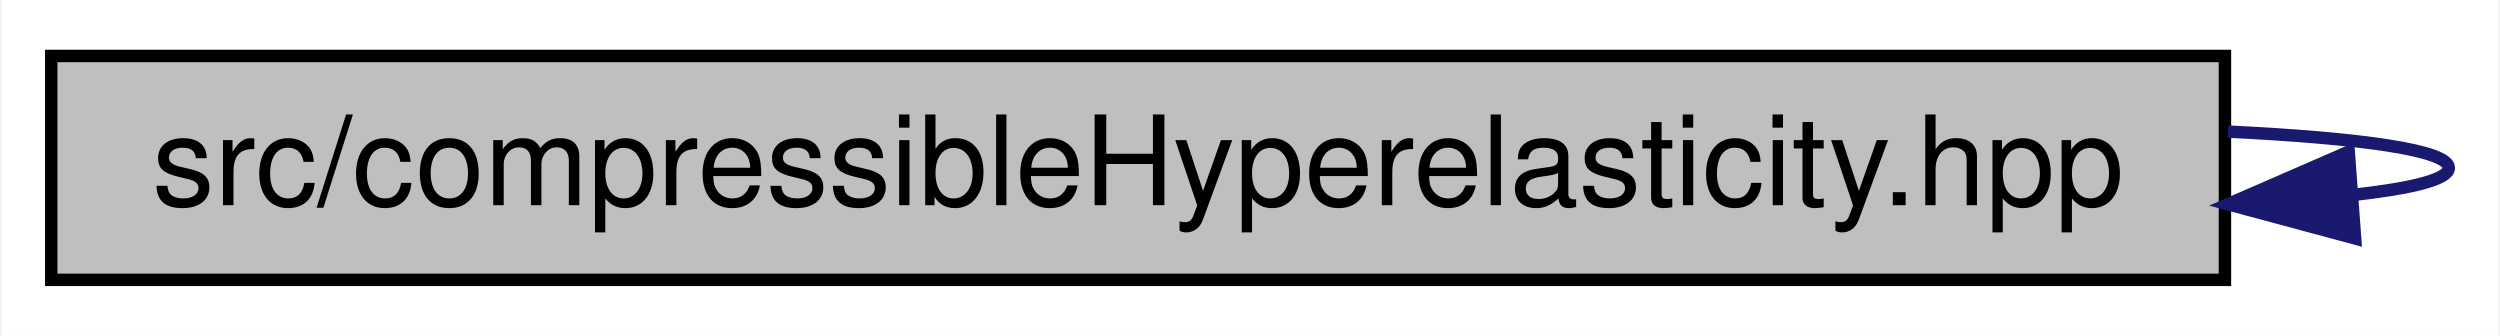
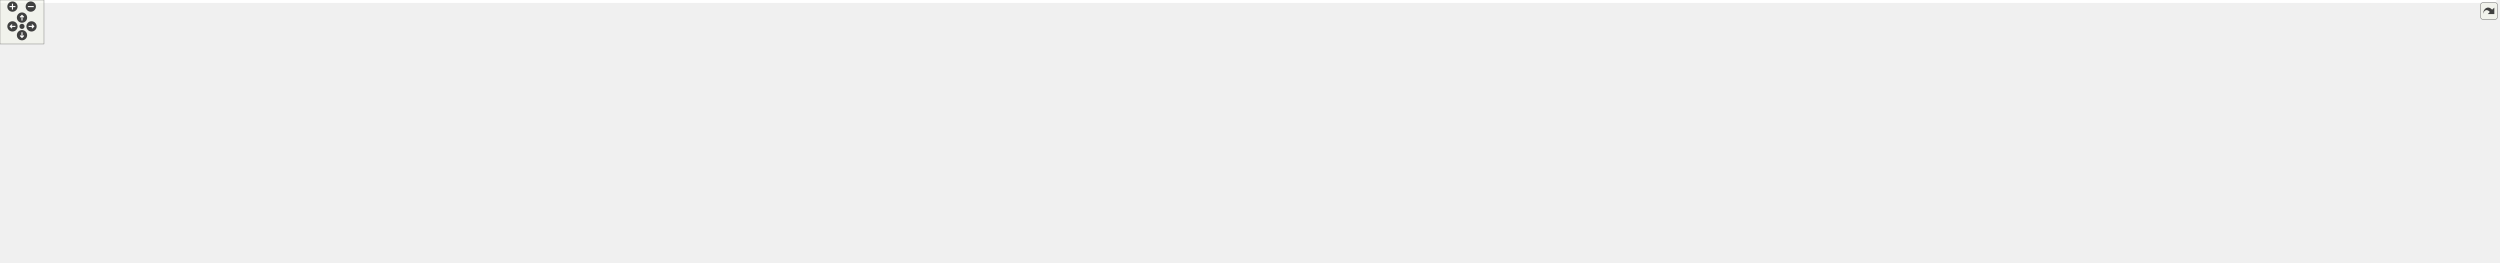
- <svg xmlns="http://www.w3.org/2000/svg" width="201pt" height="27pt" viewBox="0.00 0.00 200.76 27.00">
-   <g id="graph0" class="graph" transform="scale(1 1) rotate(0) translate(4 23)">
-     <polygon fill="#ffffff" stroke="transparent" points="-4,4 -4,-23 196.765,-23 196.765,4 -4,4" />
-     <g id="node1" class="node">
-       <polygon fill="#bfbfbf" stroke="#000000" points="0,-.5 0,-18.5 174.765,-18.5 174.765,-.5 0,-.5" />
-       <text text-anchor="middle" x="87.382" y="-6.5" font-family="Helvetica,sans-Serif" font-size="10.00" fill="#000000">src/compressibleHyperelasticity.hpp</text>
-     </g>
-     <g id="edge1" class="edge">
-       <path fill="none" stroke="#191970" d="M175.002,-12.42C185.731,-11.897 192.765,-10.924 192.765,-9.5 192.765,-8.588 189.878,-7.861 184.983,-7.318" />
-       <polygon fill="#191970" stroke="#191970" points="185.233,-3.827 175.002,-6.58 184.717,-10.808 185.233,-3.827" />
+ <svg xmlns="http://www.w3.org/2000/svg" xmlns:xlink="http://www.w3.org/1999/xlink" id="main" version="1.1" xml:space="preserve">
+   <style type="text/css">
+ .edge:hover path { stroke: red; }
+ .edge:hover polygon { stroke: red; fill: red; }
+ </style>
+   <defs>
+     <circle id="rim" cx="0" cy="0" r="7" />
+     <circle id="rim2" cx="0" cy="0" r="3.5" />
+     <g id="zoomPlus">
+       <use xlink:href="#rim" fill="#404040">
+         <set attributeName="fill" to="#808080" begin="zoomplus.mouseover" end="zoomplus.mouseout" />
+       </use>
+       <path d="M-4,0h8M0,-4v8" fill="none" stroke="white" stroke-width="1.5" pointer-events="none" />
+     </g>
+     <g id="zoomMin">
+       <use xlink:href="#rim" fill="#404040">
+         <set attributeName="fill" to="#808080" begin="zoomminus.mouseover" end="zoomminus.mouseout" />
+       </use>
+       <path d="M-4,0h8" fill="none" stroke="white" stroke-width="1.5" pointer-events="none" />
+     </g>
+     <g id="dirArrow">
+       <path fill="none" stroke="white" stroke-width="1.5" d="M0,-3.0v7 M-2.5,-0.5L0,-3.0L2.5,-0.5" />
+     </g>
+     <g id="resetDef">
+       <use xlink:href="#rim2" fill="#404040">
+         <set attributeName="fill" to="#808080" begin="reset.mouseover" end="reset.mouseout" />
+       </use>
+     </g>
+   </defs>
+   <svg id="graph" class="graph">
+     <g id="viewport">
+       <polygon fill="#ffffff" stroke="transparent" points="-4,4 -4,-298 3405.194,-298 3405.194,4 -4,4" />
+       <g id="node1" class="node">
+         <polygon fill="#bfbfbf" stroke="#000000" points="1607.349,-275.5 1607.349,-293.5 1782.114,-293.5 1782.114,-275.5 1607.349,-275.5" />
+         <text text-anchor="middle" x="1694.731" y="-281.5" font-family="Helvetica,sans-Serif" font-size="10.00" fill="#000000">src/compressibleHyperelasticity.hpp</text>
+       </g>
+       <g id="node2" class="node">
+         <g id="a_node2">
+           <a xlink:href="../../d2/d34/hyperelasticity_8hpp.html" target="_top" xlink:title="hyperelasticity.hpp">
+             <polygon fill="#ffffff" stroke="#000000" points="1645.689,-220.5 1645.689,-238.5 1743.774,-238.5 1743.774,-220.5 1645.689,-220.5" />
+             <text text-anchor="middle" x="1694.731" y="-226.5" font-family="Helvetica,sans-Serif" font-size="10.00" fill="#000000">hyperelasticity.hpp</text>
+           </a>
+         </g>
+       </g>
+       <g id="edge1" class="edge">
+         <path fill="none" stroke="#191970" d="M1694.731,-275.418C1694.731,-268.216 1694.731,-257.896 1694.731,-248.863" />
+         <polygon fill="#191970" stroke="#191970" points="1698.232,-248.779 1694.731,-238.78 1691.232,-248.78 1698.232,-248.779" />
+       </g>
+       <g id="node3" class="node">
+         <g id="a_node3">
+           <a xlink:href="../../d2/d8b/_finite___element___problem_8hpp.html" target="_top" xlink:title="Finite_Element_Problem.hpp">
+             <polygon fill="#ffffff" stroke="#000000" points="1622.252,-165.5 1622.252,-183.5 1767.211,-183.5 1767.211,-165.5 1622.252,-165.5" />
+             <text text-anchor="middle" x="1694.731" y="-171.5" font-family="Helvetica,sans-Serif" font-size="10.00" fill="#000000">Finite_Element_Problem.hpp</text>
+           </a>
+         </g>
+       </g>
+       <g id="edge2" class="edge">
+         <path fill="none" stroke="#191970" d="M1694.731,-220.418C1694.731,-213.216 1694.731,-202.896 1694.731,-193.863" />
+         <polygon fill="#191970" stroke="#191970" points="1698.232,-193.779 1694.731,-183.78 1691.232,-193.78 1698.232,-193.779" />
+       </g>
+       <g id="node4" class="node">
+         <g id="a_node4">
+           <a xlink:href="../../d0/d02/meshpp_8hpp.html" target="_top" xlink:title="meshpp.hpp">
+             <polygon fill="#ffffff" stroke="#000000" points="1659.212,-55.5 1659.212,-73.5 1730.251,-73.5 1730.251,-55.5 1659.212,-55.5" />
+             <text text-anchor="middle" x="1694.731" y="-61.5" font-family="Helvetica,sans-Serif" font-size="10.00" fill="#000000">meshpp.hpp</text>
+           </a>
+         </g>
+       </g>
+       <g id="edge3" class="edge">
+         <path fill="none" stroke="#191970" d="M1688.955,-165.164C1683.804,-156.252 1676.643,-142.256 1673.731,-129 1670.188,-112.868 1676.83,-95.053 1683.561,-82.24" />
+         <polygon fill="#191970" stroke="#191970" points="1686.619,-83.945 1688.558,-73.529 1680.546,-80.462 1686.619,-83.945" />
+       </g>
+       <g id="node36" class="node">
+         <g id="a_node36">
+           <a xlink:href="../../d0/d41/_base_class_f_e_m_8hpp.html" target="_top" xlink:title="BaseClassFEM.hpp">
+             <polygon fill="#ffffff" stroke="#000000" points="1682.547,-110.5 1682.547,-128.5 1786.916,-128.5 1786.916,-110.5 1682.547,-110.5" />
+             <text text-anchor="middle" x="1734.731" y="-116.5" font-family="Helvetica,sans-Serif" font-size="10.00" fill="#000000">BaseClassFEM.hpp</text>
+           </a>
+         </g>
+       </g>
+       <g id="edge36" class="edge">
+         <path fill="none" stroke="#191970" d="M1701.337,-165.418C1706.919,-157.742 1715.079,-146.522 1721.936,-137.095" />
+         <polygon fill="#191970" stroke="#191970" points="1724.932,-138.925 1727.983,-128.78 1719.27,-134.808 1724.932,-138.925" />
+       </g>
+       <g id="node5" class="node">
+         <polygon fill="#ffffff" stroke="#bfbfbf" points="0,-.5 0,-18.5 45.463,-18.5 45.463,-.5 0,-.5" />
+         <text text-anchor="middle" x="22.731" y="-6.5" font-family="Helvetica,sans-Serif" font-size="10.00" fill="#000000">stdio.h</text>
+       </g>
+       <g id="edge4" class="edge">
+         <path fill="none" stroke="#191970" d="M1658.858,-64.066C1437.504,-61.314 260.389,-45.6 55.681,-18.542" />
+         <polygon fill="#191970" stroke="#191970" points="56.038,-15.058 45.638,-17.079 55.029,-21.984 56.038,-15.058" />
+       </g>
+       <g id="node6" class="node">
+         <polygon fill="#ffffff" stroke="#bfbfbf" points="63.559,-.5 63.559,-18.5 117.904,-18.5 117.904,-.5 63.559,-.5" />
+         <text text-anchor="middle" x="90.731" y="-6.5" font-family="Helvetica,sans-Serif" font-size="10.00" fill="#000000">iostream</text>
+       </g>
+       <g id="edge5" class="edge">
+         <path fill="none" stroke="#191970" d="M1659.062,-63.94C1444.205,-60.504 325.265,-41.716 128.014,-18.527" />
+         <polygon fill="#191970" stroke="#191970" points="128.44,-15.053 118.074,-17.242 127.543,-21.995 128.44,-15.053" />
+       </g>
+       <g id="node7" class="node">
+         <polygon fill="#ffffff" stroke="#bfbfbf" points="136.34,-.5 136.34,-18.5 185.123,-18.5 185.123,-.5 136.34,-.5" />
+         <text text-anchor="middle" x="160.731" y="-6.5" font-family="Helvetica,sans-Serif" font-size="10.00" fill="#000000">istream</text>
+       </g>
+       <g id="edge6" class="edge">
+         <path fill="none" stroke="#191970" d="M1659.186,-63.955C1450.185,-60.679 384.267,-42.993 195.441,-18.753" />
+         <polygon fill="#191970" stroke="#191970" points="195.841,-15.274 185.448,-17.334 194.857,-22.205 195.841,-15.274" />
+       </g>
+       <g id="node8" class="node">
+         <polygon fill="#ffffff" stroke="#bfbfbf" points="203.061,-.5 203.061,-18.5 252.401,-18.5 252.401,-.5 203.061,-.5" />
+         <text text-anchor="middle" x="227.731" y="-6.5" font-family="Helvetica,sans-Serif" font-size="10.00" fill="#000000">fstream</text>
+       </g>
+       <g id="edge7" class="edge">
+         <path fill="none" stroke="#191970" d="M1659.102,-63.899C1455.683,-60.401 444.187,-42.058 262.529,-18.764" />
+         <polygon fill="#191970" stroke="#191970" points="262.842,-15.273 252.449,-17.33 261.856,-22.203 262.842,-15.273" />
+       </g>
+       <g id="node9" class="node">
+         <polygon fill="#ffffff" stroke="#bfbfbf" points="270.116,-.5 270.116,-18.5 313.347,-18.5 313.347,-.5 270.116,-.5" />
+         <text text-anchor="middle" x="291.731" y="-6.5" font-family="Helvetica,sans-Serif" font-size="10.00" fill="#000000">vector</text>
+       </g>
+       <g id="edge8" class="edge">
+         <path fill="none" stroke="#191970" d="M1658.974,-63.899C1460.526,-60.489 497.482,-42.917 323.398,-18.688" />
+         <polygon fill="#191970" stroke="#191970" points="323.933,-15.229 313.515,-17.157 322.862,-22.146 323.933,-15.229" />
+       </g>
+       <g id="node10" class="node">
+         <polygon fill="#ffffff" stroke="#bfbfbf" points="331.222,-.5 331.222,-18.5 382.241,-18.5 382.241,-.5 331.222,-.5" />
+         <text text-anchor="middle" x="356.731" y="-6.5" font-family="Helvetica,sans-Serif" font-size="10.00" fill="#000000">iomanip</text>
+       </g>
+       <g id="edge9" class="edge">
+         <path fill="none" stroke="#191970" d="M1659.045,-64.363C1478.76,-63.503 666.354,-57.596 392.488,-18.687" />
+         <polygon fill="#191970" stroke="#191970" points="392.986,-15.223 382.583,-17.229 391.967,-22.148 392.986,-15.223" />
+       </g>
+       <g id="node11" class="node">
+         <polygon fill="#ffffff" stroke="#bfbfbf" points="400.271,-.5 400.271,-18.5 505.192,-18.5 505.192,-.5 400.271,-.5" />
+         <text text-anchor="middle" x="452.731" y="-6.5" font-family="Helvetica,sans-Serif" font-size="10.00" fill="#000000">Epetra_MpiComm.h</text>
+       </g>
+       <g id="edge10" class="edge">
+         <path fill="none" stroke="#191970" d="M1659.1,-63.686C1489.767,-59.731 764.597,-41.827 515.343,-19.027" />
+         <polygon fill="#191970" stroke="#191970" points="515.539,-15.53 505.255,-18.076 514.882,-22.499 515.539,-15.53" />
+       </g>
+       <g id="node12" class="node">
+         <polygon fill="#ffffff" stroke="#bfbfbf" points="522.988,-.5 522.988,-18.5 638.475,-18.5 638.475,-.5 522.988,-.5" />
+         <text text-anchor="middle" x="580.731" y="-6.5" font-family="Helvetica,sans-Serif" font-size="10.00" fill="#000000">Epetra_FECrsGraph.h</text>
+       </g>
+       <g id="edge11" class="edge">
+         <path fill="none" stroke="#191970" d="M1658.94,-64.207C1526.438,-62.857 1051.117,-55.657 648.88,-19.012" />
+         <polygon fill="#191970" stroke="#191970" points="649.074,-15.515 638.795,-18.086 648.433,-22.486 649.074,-15.515" />
+       </g>
+       <g id="node13" class="node">
+         <polygon fill="#ffffff" stroke="#bfbfbf" points="656.273,-.5 656.273,-18.5 771.189,-18.5 771.189,-.5 656.273,-.5" />
+         <text text-anchor="middle" x="713.731" y="-6.5" font-family="Helvetica,sans-Serif" font-size="10.00" fill="#000000">Epetra_FECrsMatrix.h</text>
+       </g>
+       <g id="edge12" class="edge">
+         <path fill="none" stroke="#191970" d="M1658.891,-63.919C1537.237,-61.694 1128.776,-52.148 781.29,-19.067" />
+         <polygon fill="#191970" stroke="#191970" points="781.575,-15.579 771.286,-18.107 780.906,-22.547 781.575,-15.579" />
+       </g>
+       <g id="node14" class="node">
+         <polygon fill="#ffffff" stroke="#bfbfbf" points="788.756,-.5 788.756,-18.5 888.707,-18.5 888.707,-.5 788.756,-.5" />
+         <text text-anchor="middle" x="838.731" y="-6.5" font-family="Helvetica,sans-Serif" font-size="10.00" fill="#000000">Epetra_FEVector.h</text>
+       </g>
+       <g id="edge13" class="edge">
+         <path fill="none" stroke="#191970" d="M1658.877,-63.764C1547.652,-61.202 1198.478,-51.075 899.078,-19.037" />
+         <polygon fill="#191970" stroke="#191970" points="899.214,-15.531 888.896,-17.936 898.462,-22.491 899.214,-15.531" />
+       </g>
+       <g id="node15" class="node">
+         <polygon fill="#ffffff" stroke="#bfbfbf" points="907.145,-.5 907.145,-18.5 994.317,-18.5 994.317,-.5 907.145,-.5" />
+         <text text-anchor="middle" x="950.731" y="-6.5" font-family="Helvetica,sans-Serif" font-size="10.00" fill="#000000">Epetra_Vector.h</text>
+       </g>
+       <g id="edge14" class="edge">
+         <path fill="none" stroke="#191970" d="M1658.999,-63.554C1557.953,-60.58 1261.405,-49.794 1004.616,-18.962" />
+         <polygon fill="#191970" stroke="#191970" points="1004.695,-15.446 994.346,-17.716 1003.851,-22.395 1004.695,-15.446" />
+       </g>
+       <g id="node16" class="node">
+         <polygon fill="#ffffff" stroke="#bfbfbf" points="1012.323,-.5 1012.323,-18.5 1091.14,-18.5 1091.14,-.5 1012.323,-.5" />
+         <text text-anchor="middle" x="1051.731" y="-6.5" font-family="Helvetica,sans-Serif" font-size="10.00" fill="#000000">Epetra_Map.h</text>
+       </g>
+       <g id="edge15" class="edge">
+         <path fill="none" stroke="#191970" d="M1659.03,-63.253C1567.763,-59.749 1318.371,-48.192 1101.211,-19.059" />
+         <polygon fill="#191970" stroke="#191970" points="1101.601,-15.58 1091.222,-17.703 1100.66,-22.516 1101.601,-15.58" />
+       </g>
+       <g id="node17" class="node">
+         <polygon fill="#ffffff" stroke="#bfbfbf" points="1109.202,-.5 1109.202,-18.5 1250.261,-18.5 1250.261,-.5 1109.202,-.5" />
+         <text text-anchor="middle" x="1179.731" y="-6.5" font-family="Helvetica,sans-Serif" font-size="10.00" fill="#000000">Epetra_SerialDenseMatrix.h</text>
+       </g>
+       <g id="edge16" class="edge">
+         <path fill="none" stroke="#191970" d="M1659.106,-60.973C1586.293,-53.724 1414.918,-36.452 1260.505,-19.186" />
+         <polygon fill="#191970" stroke="#191970" points="1260.688,-15.685 1250.36,-18.049 1259.908,-22.641 1260.688,-15.685" />
+       </g>
+       <g id="node18" class="node">
+         <polygon fill="#ffffff" stroke="#bfbfbf" points="1267.909,-.5 1267.909,-18.5 1409.554,-18.5 1409.554,-.5 1267.909,-.5" />
+         <text text-anchor="middle" x="1338.731" y="-6.5" font-family="Helvetica,sans-Serif" font-size="10.00" fill="#000000">Epetra_SerialDenseVector.h</text>
+       </g>
+       <g id="edge17" class="edge">
+         <path fill="none" stroke="#191970" d="M1658.967,-58.975C1600.279,-49.908 1482.56,-31.721 1407.363,-20.103" />
+         <polygon fill="#191970" stroke="#191970" points="1407.462,-16.577 1397.045,-18.509 1406.393,-23.495 1407.462,-16.577" />
+       </g>
+       <g id="node19" class="node">
+         <polygon fill="#ffffff" stroke="#bfbfbf" points="1427.35,-.5 1427.35,-18.5 1580.113,-18.5 1580.113,-.5 1427.35,-.5" />
+         <text text-anchor="middle" x="1503.731" y="-6.5" font-family="Helvetica,sans-Serif" font-size="10.00" fill="#000000">Epetra_IntSerialDenseVector.h</text>
+       </g>
+       <g id="edge18" class="edge">
+         <path fill="none" stroke="#191970" d="M1663.192,-55.418C1630.886,-46.115 1580.507,-31.608 1545.037,-21.394" />
+         <polygon fill="#191970" stroke="#191970" points="1545.579,-17.908 1535.001,-18.504 1543.642,-24.635 1545.579,-17.908" />
+       </g>
+       <g id="node20" class="node">
+         <polygon fill="#ffffff" stroke="#bfbfbf" points="1597.879,-.5 1597.879,-18.5 1685.583,-18.5 1685.583,-.5 1597.879,-.5" />
+         <text text-anchor="middle" x="1641.731" y="-6.5" font-family="Helvetica,sans-Serif" font-size="10.00" fill="#000000">Epetra_Import.h</text>
+       </g>
+       <g id="edge19" class="edge">
+         <path fill="none" stroke="#191970" d="M1685.98,-55.418C1678.354,-47.504 1667.099,-35.824 1657.848,-26.225" />
+         <polygon fill="#191970" stroke="#191970" points="1660.133,-23.552 1650.674,-18.779 1655.092,-28.409 1660.133,-23.552" />
+       </g>
+       <g id="node21" class="node">
+         <polygon fill="#ffffff" stroke="#bfbfbf" points="1703.599,-.5 1703.599,-18.5 1791.864,-18.5 1791.864,-.5 1703.599,-.5" />
+         <text text-anchor="middle" x="1747.731" y="-6.5" font-family="Helvetica,sans-Serif" font-size="10.00" fill="#000000">Epetra_Export.h</text>
+       </g>
+       <g id="edge20" class="edge">
+         <path fill="none" stroke="#191970" d="M1703.483,-55.418C1711.109,-47.504 1722.364,-35.824 1731.614,-26.225" />
+         <polygon fill="#191970" stroke="#191970" points="1734.371,-28.409 1738.789,-18.779 1729.33,-23.552 1734.371,-28.409" />
+       </g>
+       <g id="node22" class="node">
+         <polygon fill="#ffffff" stroke="#bfbfbf" points="1810.122,-.5 1810.122,-18.5 1891.341,-18.5 1891.341,-.5 1810.122,-.5" />
+         <text text-anchor="middle" x="1850.731" y="-6.5" font-family="Helvetica,sans-Serif" font-size="10.00" fill="#000000">Epetra_Time.h</text>
+       </g>
+       <g id="edge21" class="edge">
+         <path fill="none" stroke="#191970" d="M1720.492,-55.418C1746.425,-46.275 1786.617,-32.105 1815.492,-21.924" />
+         <polygon fill="#191970" stroke="#191970" points="1816.925,-25.13 1825.192,-18.504 1814.597,-18.529 1816.925,-25.13" />
+       </g>
+       <g id="node23" class="node">
+         <polygon fill="#ffffff" stroke="#bfbfbf" points="1909.027,-.5 1909.027,-18.5 2058.436,-18.5 2058.436,-.5 1909.027,-.5" />
+         <text text-anchor="middle" x="1983.731" y="-6.5" font-family="Helvetica,sans-Serif" font-size="10.00" fill="#000000">ml_MultiLevelPreconditioner.h</text>
+       </g>
+       <g id="edge22" class="edge">
+         <path fill="none" stroke="#191970" d="M1730.458,-57.701C1779.395,-48.388 1867.839,-31.556 1926.18,-20.453" />
+         <polygon fill="#191970" stroke="#191970" points="1927.179,-23.826 1936.348,-18.518 1925.87,-16.949 1927.179,-23.826" />
+       </g>
+       <g id="node24" class="node">
+         <polygon fill="#ffffff" stroke="#bfbfbf" points="2076.655,-.5 2076.655,-18.5 2168.808,-18.5 2168.808,-.5 2076.655,-.5" />
+         <text text-anchor="middle" x="2122.731" y="-6.5" font-family="Helvetica,sans-Serif" font-size="10.00" fill="#000000">ml_epetra_utils.h</text>
+       </g>
+       <g id="edge23" class="edge">
+         <path fill="none" stroke="#191970" d="M1730.297,-60.757C1795.043,-53.813 1936.702,-38.029 2066.431,-19.132" />
+         <polygon fill="#191970" stroke="#191970" points="2067.158,-22.563 2076.545,-17.649 2066.143,-15.637 2067.158,-22.563" />
+       </g>
+       <g id="node25" class="node">
+         <polygon fill="#ffffff" stroke="#bfbfbf" points="2186.66,-.5 2186.66,-18.5 2258.803,-18.5 2258.803,-.5 2186.66,-.5" />
+         <text text-anchor="middle" x="2222.731" y="-6.5" font-family="Helvetica,sans-Serif" font-size="10.00" fill="#000000">ml_include.h</text>
+       </g>
+       <g id="edge24" class="edge">
+         <path fill="none" stroke="#191970" d="M1730.351,-62.541C1809.048,-57.912 2003.8,-44.818 2176.42,-19.047" />
+         <polygon fill="#191970" stroke="#191970" points="2177.082,-22.486 2186.447,-17.531 2176.036,-15.565 2177.082,-22.486" />
+       </g>
+       <g id="node26" class="node">
+         <polygon fill="#ffffff" stroke="#bfbfbf" points="2277.153,-.5 2277.153,-18.5 2414.31,-18.5 2414.31,-.5 2277.153,-.5" />
+         <text text-anchor="middle" x="2345.731" y="-6.5" font-family="Helvetica,sans-Serif" font-size="10.00" fill="#000000">EpetraExt_RowMatrixOut.h</text>
+       </g>
+       <g id="edge25" class="edge">
+         <path fill="none" stroke="#191970" d="M1730.317,-62.196C1818.981,-56.343 2057.084,-39.941 2266.877,-19.047" />
+         <polygon fill="#191970" stroke="#191970" points="2267.244,-22.528 2276.845,-18.049 2266.546,-15.563 2267.244,-22.528" />
+       </g>
+       <g id="node27" class="node">
+         <polygon fill="#ffffff" stroke="#bfbfbf" points="2432.032,-.5 2432.032,-18.5 2571.431,-18.5 2571.431,-.5 2432.032,-.5" />
+         <text text-anchor="middle" x="2501.731" y="-6.5" font-family="Helvetica,sans-Serif" font-size="10.00" fill="#000000">EpetraExt_MultiVectorOut.h</text>
+       </g>
+       <g id="edge26" class="edge">
+         <path fill="none" stroke="#191970" d="M1730.441,-63.017C1835.06,-58.514 2150.103,-43.825 2421.954,-19.118" />
+         <polygon fill="#191970" stroke="#191970" points="2422.373,-22.595 2432.012,-18.198 2421.735,-15.624 2422.373,-22.595" />
+       </g>
+       <g id="node28" class="node">
+         <polygon fill="#ffffff" stroke="#bfbfbf" points="2589.478,-.5 2589.478,-18.5 2699.985,-18.5 2699.985,-.5 2589.478,-.5" />
+         <text text-anchor="middle" x="2644.731" y="-6.5" font-family="Helvetica,sans-Serif" font-size="10.00" fill="#000000">EpetraExt_VectorIn.h</text>
+       </g>
+       <g id="edge27" class="edge">
+         <path fill="none" stroke="#191970" d="M1730.274,-63.9C1849.024,-61.636 2243.023,-52.04 2578.851,-19.097" />
+         <polygon fill="#191970" stroke="#191970" points="2579.662,-22.534 2589.269,-18.066 2578.973,-15.568 2579.662,-22.534" />
+       </g>
+       <g id="node29" class="node">
+         <polygon fill="#ffffff" stroke="#bfbfbf" points="2717.921,-.5 2717.921,-18.5 2849.541,-18.5 2849.541,-.5 2717.921,-.5" />
+         <text text-anchor="middle" x="2783.731" y="-6.5" font-family="Helvetica,sans-Serif" font-size="10.00" fill="#000000">EpetraExt_MultiVectorIn.h</text>
+       </g>
+       <g id="edge28" class="edge">
+         <path fill="none" stroke="#191970" d="M1730.273,-63.949C1859.743,-61.721 2318.482,-51.907 2707.861,-19" />
+         <polygon fill="#191970" stroke="#191970" points="2708.247,-22.48 2717.914,-18.144 2707.653,-15.505 2708.247,-22.48" />
+       </g>
+       <g id="node30" class="node">
+         <polygon fill="#ffffff" stroke="#bfbfbf" points="2867.684,-.5 2867.684,-18.5 2965.779,-18.5 2965.779,-.5 2867.684,-.5" />
+         <text text-anchor="middle" x="2916.731" y="-6.5" font-family="Helvetica,sans-Serif" font-size="10.00" fill="#000000">Teuchos_RCP.hpp</text>
+       </g>
+       <g id="edge29" class="edge">
+         <path fill="none" stroke="#191970" d="M1730.417,-63.699C1898.289,-59.842 2611.147,-42.441 2857.118,-19.014" />
+         <polygon fill="#191970" stroke="#191970" points="2857.816,-22.462 2867.425,-18 2857.131,-15.496 2857.816,-22.462" />
+       </g>
+       <g id="node31" class="node">
+         <polygon fill="#ffffff" stroke="#bfbfbf" points="2983.5,-.5 2983.5,-18.5 3043.963,-18.5 3043.963,-.5 2983.5,-.5" />
+         <text text-anchor="middle" x="3013.731" y="-6.5" font-family="Helvetica,sans-Serif" font-size="10.00" fill="#000000">Amesos.h</text>
+       </g>
+       <g id="edge30" class="edge">
+         <path fill="none" stroke="#191970" d="M1730.364,-64.213C1908.477,-62.628 2704.024,-53.775 2973.073,-18.92" />
+         <polygon fill="#191970" stroke="#191970" points="2973.742,-22.361 2983.188,-17.562 2972.811,-15.424 2973.742,-22.361" />
+       </g>
+       <g id="node32" class="node">
+         <polygon fill="#ffffff" stroke="#bfbfbf" points="3062.278,-.5 3062.278,-18.5 3127.185,-18.5 3127.185,-.5 3062.278,-.5" />
+         <text text-anchor="middle" x="3094.731" y="-6.5" font-family="Helvetica,sans-Serif" font-size="10.00" fill="#000000">AztecOO.h</text>
+       </g>
+       <g id="edge31" class="edge">
+         <path fill="none" stroke="#191970" d="M1730.342,-64.218C1915.013,-62.618 2765.74,-53.536 3051.883,-18.808" />
+         <polygon fill="#191970" stroke="#191970" points="3052.335,-22.279 3061.822,-17.562 3051.464,-15.333 3052.335,-22.279" />
+       </g>
+       <g id="node33" class="node">
+         <polygon fill="#ffffff" stroke="#bfbfbf" points="3145.424,-.5 3145.424,-18.5 3262.039,-18.5 3262.039,-.5 3145.424,-.5" />
+         <text text-anchor="middle" x="3203.731" y="-6.5" font-family="Helvetica,sans-Serif" font-size="10.00" fill="#000000">Amesos_BaseSolver.h</text>
+       </g>
+       <g id="edge32" class="edge">
+         <path fill="none" stroke="#191970" d="M1730.542,-63.891C1922.277,-60.552 2829.784,-43.741 3135.006,-18.936" />
+         <polygon fill="#191970" stroke="#191970" points="3135.497,-22.407 3145.171,-18.087 3134.915,-15.431 3135.497,-22.407" />
+       </g>
+       <g id="node34" class="node">
+         <polygon fill="#ffffff" stroke="#bfbfbf" points="3279.616,-.5 3279.616,-18.5 3327.847,-18.5 3327.847,-.5 3279.616,-.5" />
+         <text text-anchor="middle" x="3303.731" y="-6.5" font-family="Helvetica,sans-Serif" font-size="10.00" fill="#000000">metis.h</text>
+       </g>
+       <g id="edge33" class="edge">
+         <path fill="none" stroke="#191970" d="M1730.259,-64.01C1945.52,-60.97 3072.263,-44.045 3269.448,-18.66" />
+         <polygon fill="#191970" stroke="#191970" points="3269.968,-22.122 3279.377,-17.251 3268.984,-15.191 3269.968,-22.122" />
+       </g>
+       <g id="node35" class="node">
+         <g id="a_node35">
+           <a xlink:href="../../d4/dbc/fepp_8hpp.html" target="_top" xlink:title="fepp.hpp">
+             <polygon fill="#ffffff" stroke="#000000" points="3346.269,-.5 3346.269,-18.5 3401.194,-18.5 3401.194,-.5 3346.269,-.5" />
+             <text text-anchor="middle" x="3373.731" y="-6.5" font-family="Helvetica,sans-Serif" font-size="10.00" fill="#000000">fepp.hpp</text>
+           </a>
+         </g>
+       </g>
+       <g id="edge34" class="edge">
+         <path fill="none" stroke="#191970" d="M1730.498,-63.955C1955.004,-60.581 3164.376,-41.94 3327.731,-19 3330.502,-18.611 3333.364,-18.092 3336.253,-17.497" />
+         <polygon fill="#191970" stroke="#191970" points="3337.11,-20.891 3346.082,-15.256 3335.554,-14.066 3337.11,-20.891" />
+       </g>
+       <g id="edge35" class="edge">
+         <path fill="none" stroke="#191970" d="M3348.916,-18.504C3347.846,-18.686 3346.782,-18.852 3345.731,-19 3183.558,-41.774 1990.452,-60.311 1740.523,-63.879" />
+         <polygon fill="#191970" stroke="#191970" points="1740.292,-60.382 1730.343,-64.024 1740.391,-67.381 1740.292,-60.382" />
+       </g>
+       <g id="edge37" class="edge">
+         <path fill="none" stroke="#191970" d="M1728.126,-110.418C1722.543,-102.742 1714.384,-91.522 1707.527,-82.094" />
+         <polygon fill="#191970" stroke="#191970" points="1710.193,-79.808 1701.48,-73.779 1704.531,-83.925 1710.193,-79.808" />
+       </g>
+     </g>
+   </svg>
+   <g id="navigator" transform="translate(0 0)" fill="#404254">
+     <rect fill="#f2f5e9" fill-opacity="0.5" stroke="#606060" stroke-width=".5" x="0" y="0" width="60" height="60" />
+     <use id="zoomplus" xlink:href="#zoomPlus" x="17" y="9" />
+     <use id="zoomminus" xlink:href="#zoomMin" x="42" y="9" />
+     <use id="reset" xlink:href="#resetDef" x="30" y="36" />
+     <g id="arrowUp" xlink:href="#dirArrow" transform="translate(30 24)">
+       <use xlink:href="#rim" fill="#404040">
+         <set attributeName="fill" to="#808080" begin="arrowUp.mouseover" end="arrowUp.mouseout" />
+       </use>
+       <path fill="none" stroke="white" stroke-width="1.5" d="M0,-3.0v7 M-2.5,-0.5L0,-3.0L2.5,-0.5" />
+     </g>
+     <g id="arrowRight" xlink:href="#dirArrow" transform="rotate(90) translate(36 -43)">
+       <use xlink:href="#rim" fill="#404040">
+         <set attributeName="fill" to="#808080" begin="arrowRight.mouseover" end="arrowRight.mouseout" />
+       </use>
+       <path fill="none" stroke="white" stroke-width="1.5" d="M0,-3.0v7 M-2.5,-0.5L0,-3.0L2.5,-0.5" />
+     </g>
+     <g id="arrowDown" xlink:href="#dirArrow" transform="rotate(180) translate(-30 -48)">
+       <use xlink:href="#rim" fill="#404040">
+         <set attributeName="fill" to="#808080" begin="arrowDown.mouseover" end="arrowDown.mouseout" />
+       </use>
+       <path fill="none" stroke="white" stroke-width="1.5" d="M0,-3.0v7 M-2.5,-0.5L0,-3.0L2.5,-0.5" />
+     </g>
+     <g id="arrowLeft" xlink:href="#dirArrow" transform="rotate(270) translate(-36 17)">
+       <use xlink:href="#rim" fill="#404040">
+         <set attributeName="fill" to="#808080" begin="arrowLeft.mouseover" end="arrowLeft.mouseout" />
+       </use>
+       <path fill="none" stroke="white" stroke-width="1.5" d="M0,-3.0v7 M-2.5,-0.5L0,-3.0L2.5,-0.5" />
    </g>
  </g>
+   <svg viewBox="0 0 15 15" width="100%" height="30px" preserveAspectRatio="xMaxYMin meet">
+     <g id="arrow_out" transform="scale(0.3 0.3)">
+       <a xlink:href="compressible_hyperelasticity_8hpp__incl_org.svg" target="_base">
+         <rect id="button" ry="5" rx="5" y="6" x="6" height="38" width="38" fill="#f2f5e9" fill-opacity="0.5" stroke="#606060" stroke-width="1.0" />
+         <path id="arrow" d="M 11.5,31.437 C 11.94,20.098 22.043,11.323 32.159,21.979 L 37.069,17.246 C 37.069,17.246 37.088,32 37.088,32 L 22.16,31.978 C 22.16,31.978 26.998,27.14 26.998,27.14 C 18.529,18.264 13.292,25.23 11.5,31.437 z" style="fill:#404040;" />
+       </a>
+     </g>
+   </svg>
</svg>
